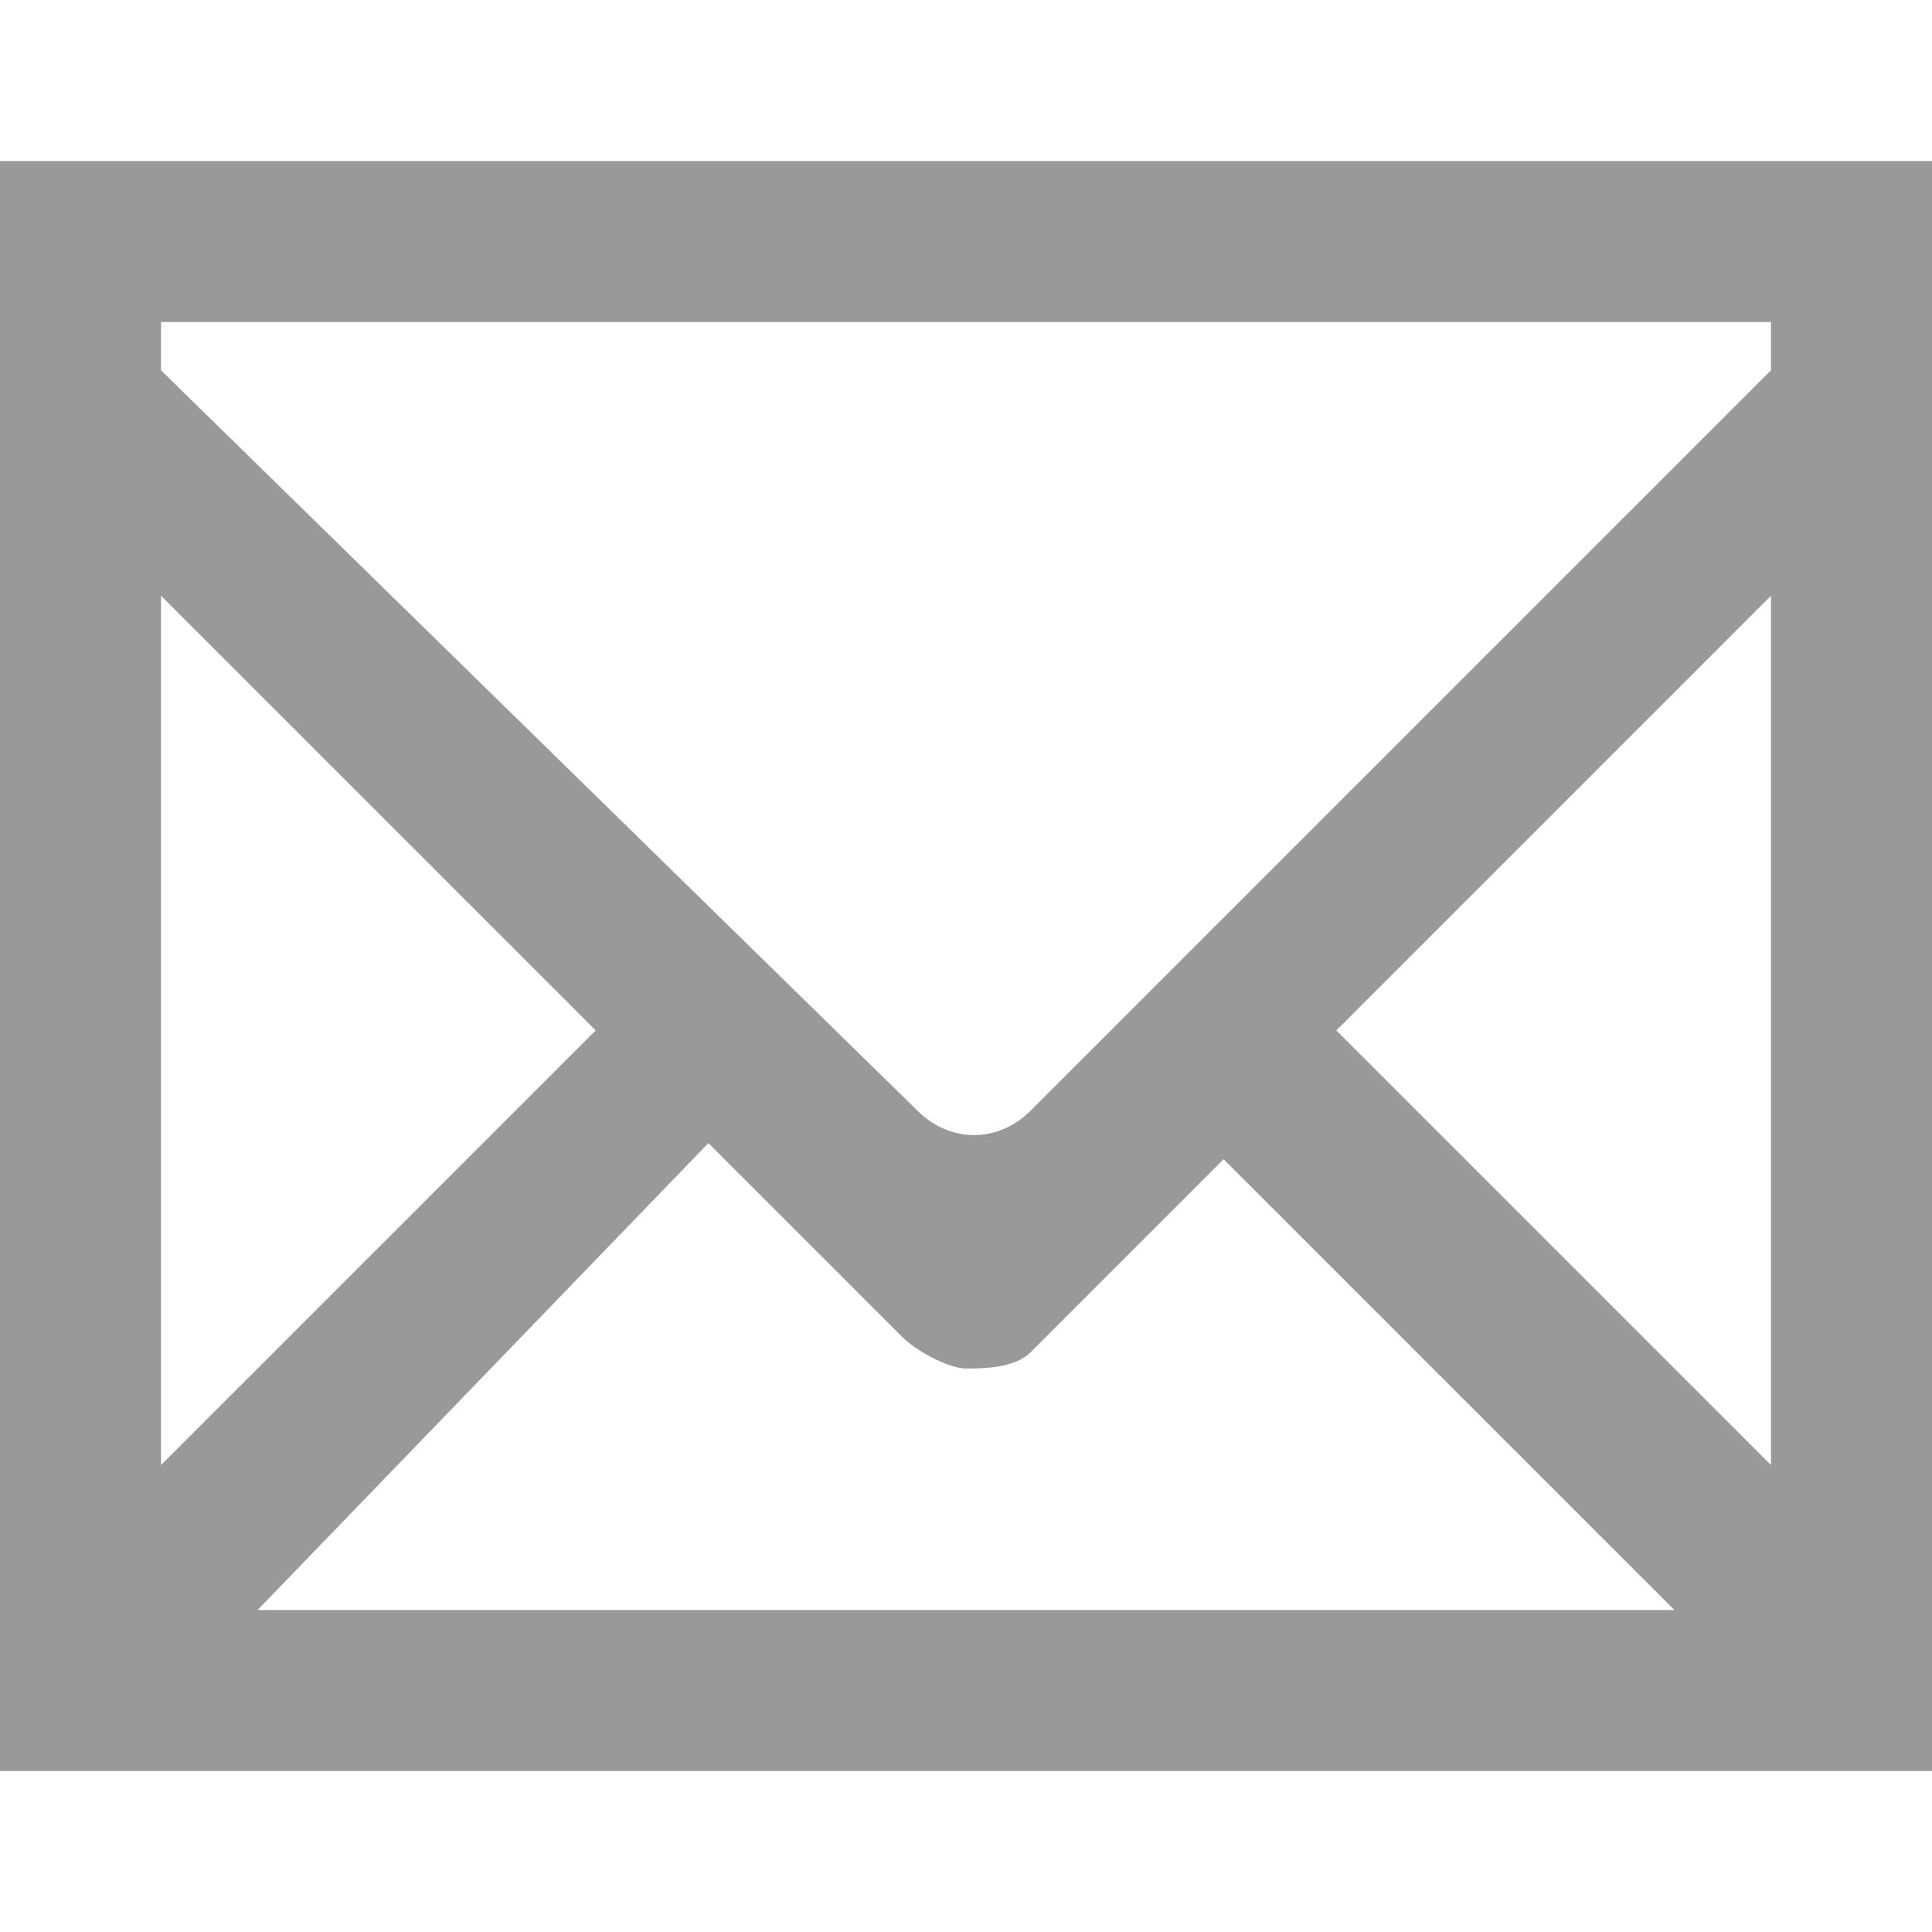
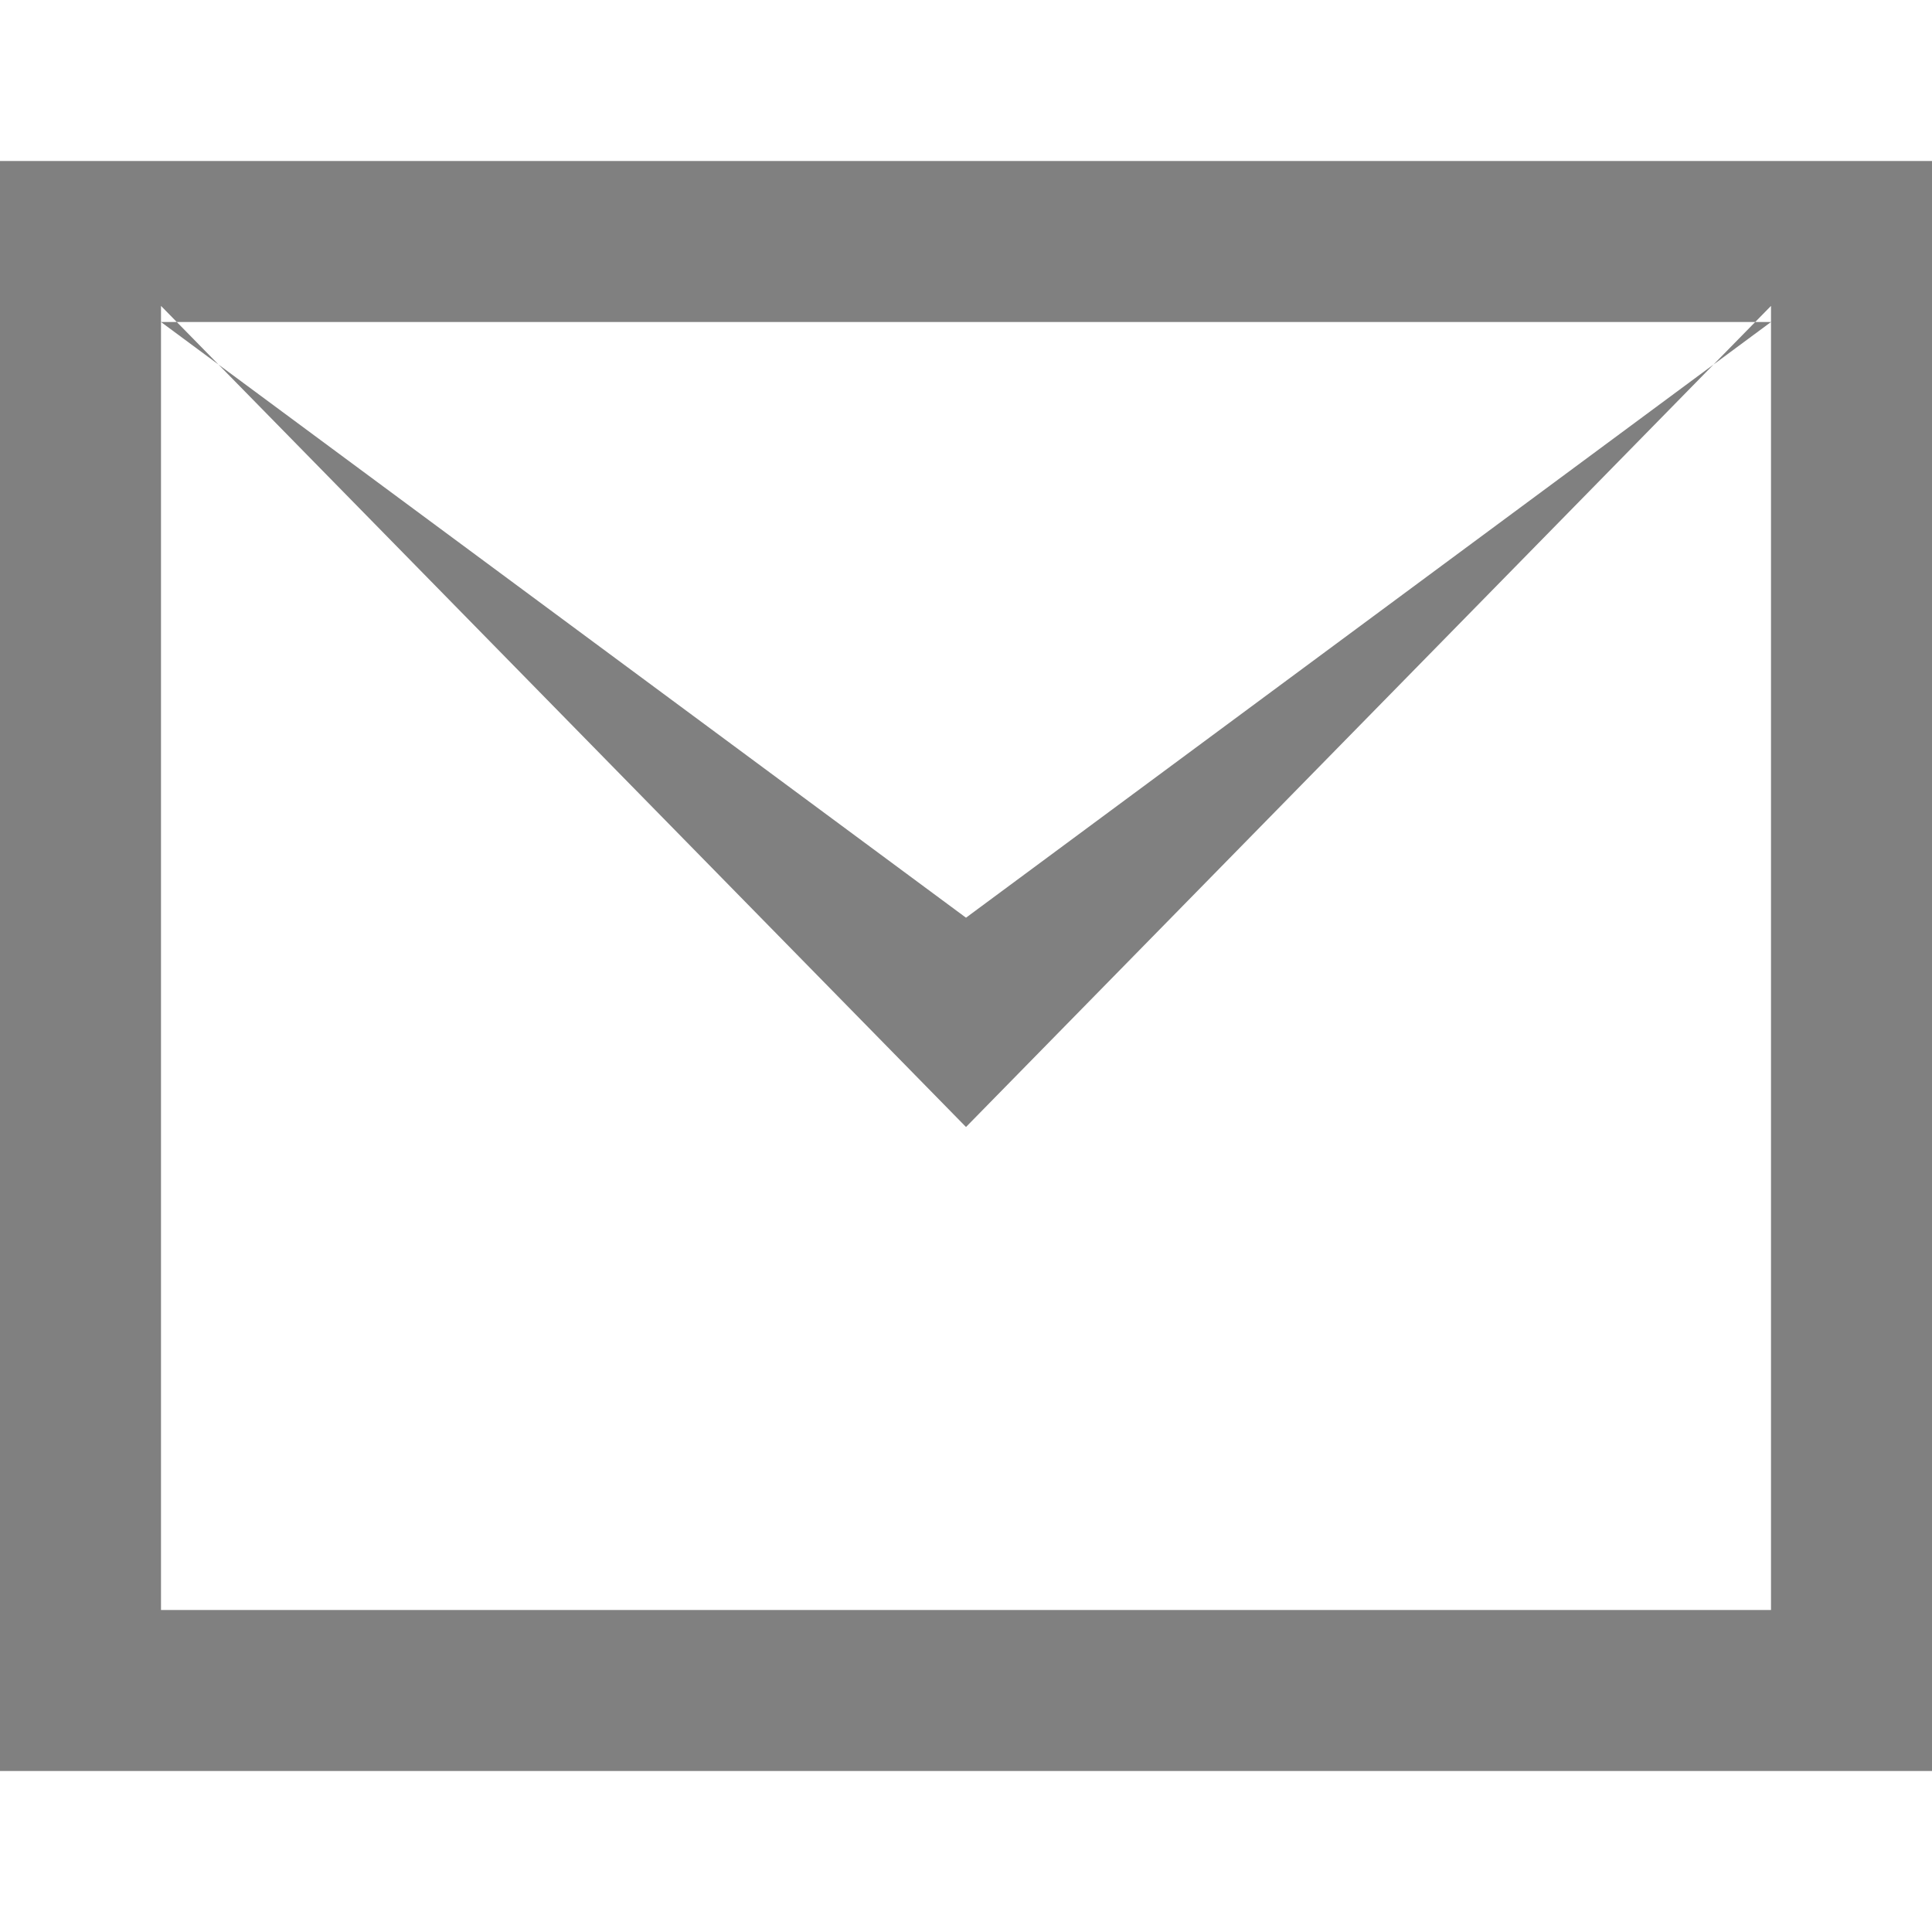
- <svg xmlns="http://www.w3.org/2000/svg" version="1.1" x="0px" y="0px" width="12px" height="12px" viewBox="0 -1 12 12" style="overflow:visible;enable-background:new 0 -1 12 12;" xml:space="preserve" preserveAspectRatio="xMinYMid meet">
-   <defs>
- </defs>
-   <path style="fill:#999999;" d="M0,0v10h12V0H0z M1,2.7l2.7,2.7L1,8.1V2.7z M4.4,6.1l1.2,1.2C5.7,7.4,5.9,7.5,6,7.5s0.3,0,0.4-0.1  l1.2-1.2L10.4,9H1.6L4.4,6.1z M8.3,5.4L11,2.7v5.4L8.3,5.4z M11,1v0.3L6.4,5.9c-0.2,0.2-0.5,0.2-0.7,0L1,1.3V1H11z" />
+ <svg xmlns="http://www.w3.org/2000/svg" version="1.1" id="Layer_1" x="0px" y="0px" viewBox="0 0 12 12" style="enable-background:new 0 0 12 12;" xml:space="preserve">
+   <path style="fill:#808080;" d="M0,1v10h12V1H0z M11,2L6,5.7L1,2H11z M11,10H1V1.9L6,7l5-5.1V10z" />
</svg>
